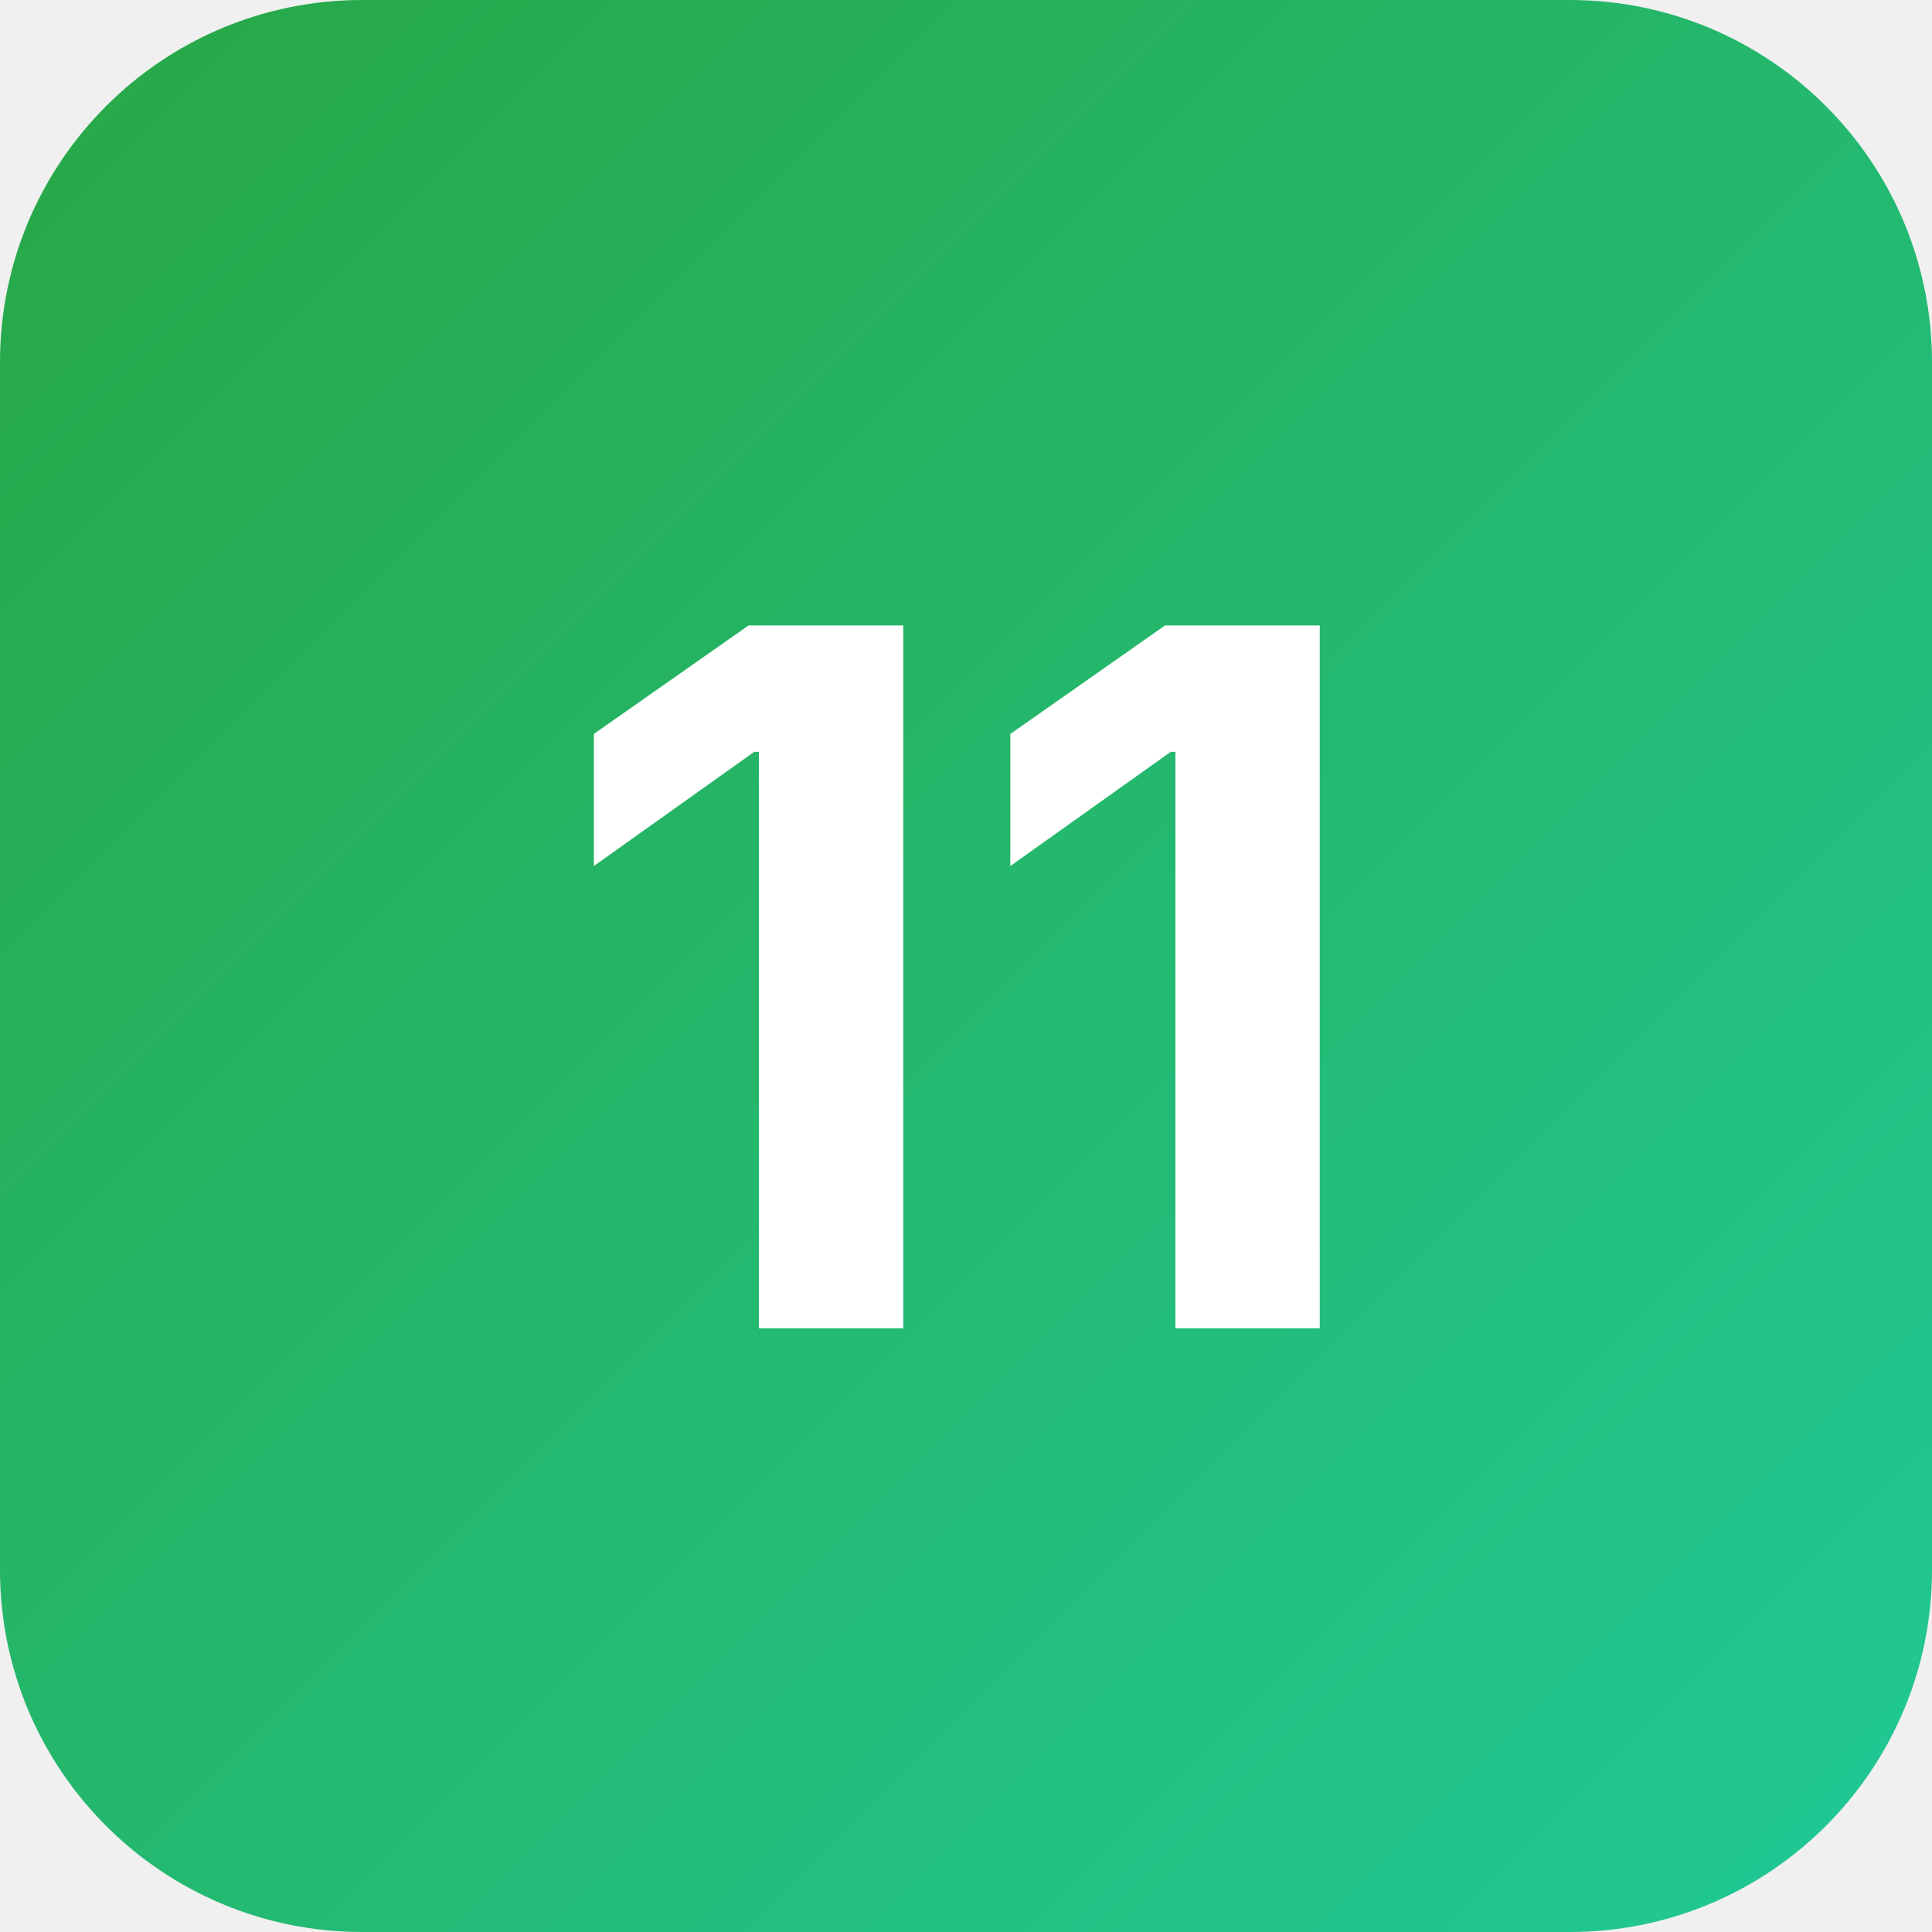
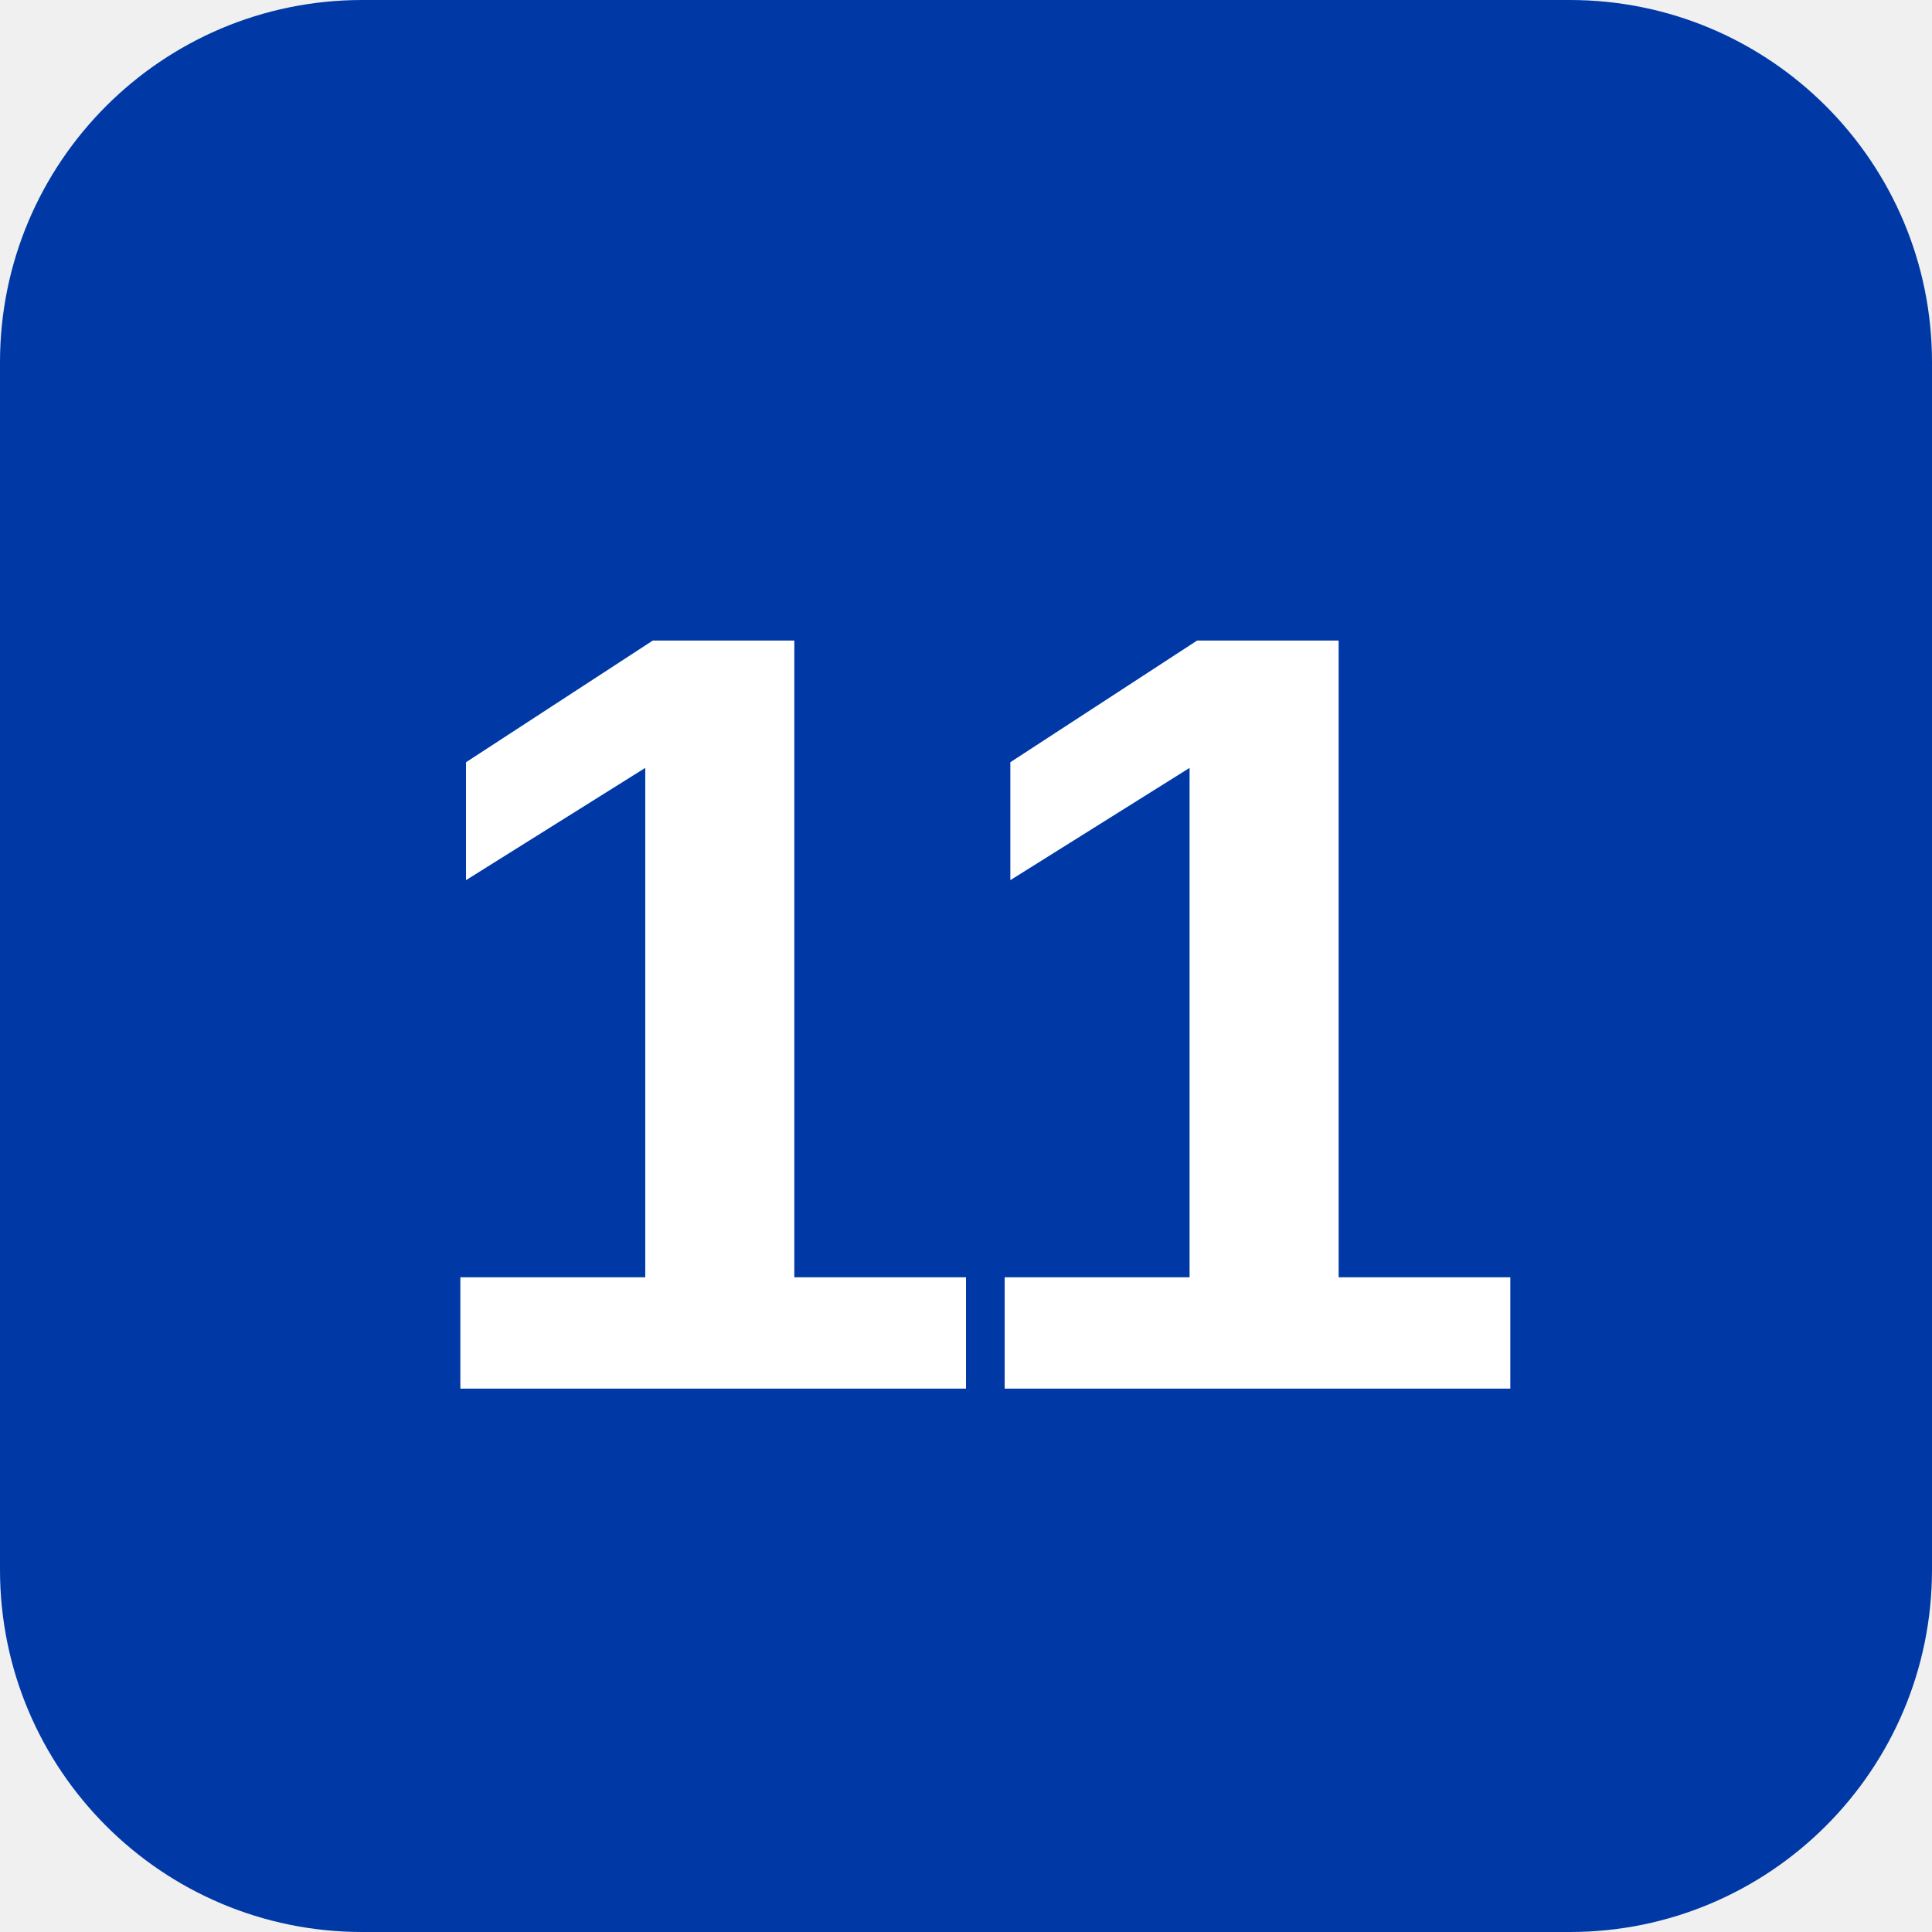
- <svg xmlns="http://www.w3.org/2000/svg" viewBox="0 0 32 32">
+ <svg xmlns="http://www.w3.org/2000/svg" width="32" height="32" viewBox="0 0 32 32">
  <defs>
-     <linearGradient id="gradient" x1="0%" y1="0%" x2="100%" y2="100%">
-       <stop offset="0%" style="stop-color:#28a745" />
-       <stop offset="100%" style="stop-color:#20c997" />
-     </linearGradient>
+     <style>
+             @media (prefers-color-scheme: dark) {
+                 .favicon-bg { fill: #2d2d2d; }
+                 .favicon-text { fill: #4299e1; }
+             }
+             @media (prefers-color-scheme: light) {
+                 .favicon-bg { fill: #0039A6; }
+                 .favicon-text { fill: white; }
+             }
+         </style>
  </defs>
-   <rect width="32" height="32" rx="6" fill="url(#gradient)" />
-   <text x="16" y="22" text-anchor="middle" fill="white" font-size="16" font-weight="bold" font-family="-apple-system, BlinkMacSystemFont, 'Segoe UI', system-ui, sans-serif">11</text>
+   <rect width="32" height="32" rx="6" class="favicon-bg" fill="#0039A6" />
+   <text x="16" y="23" text-anchor="middle" class="favicon-text" fill="white" font-family="Arial, sans-serif" font-size="18" font-weight="700">11</text>
</svg>
